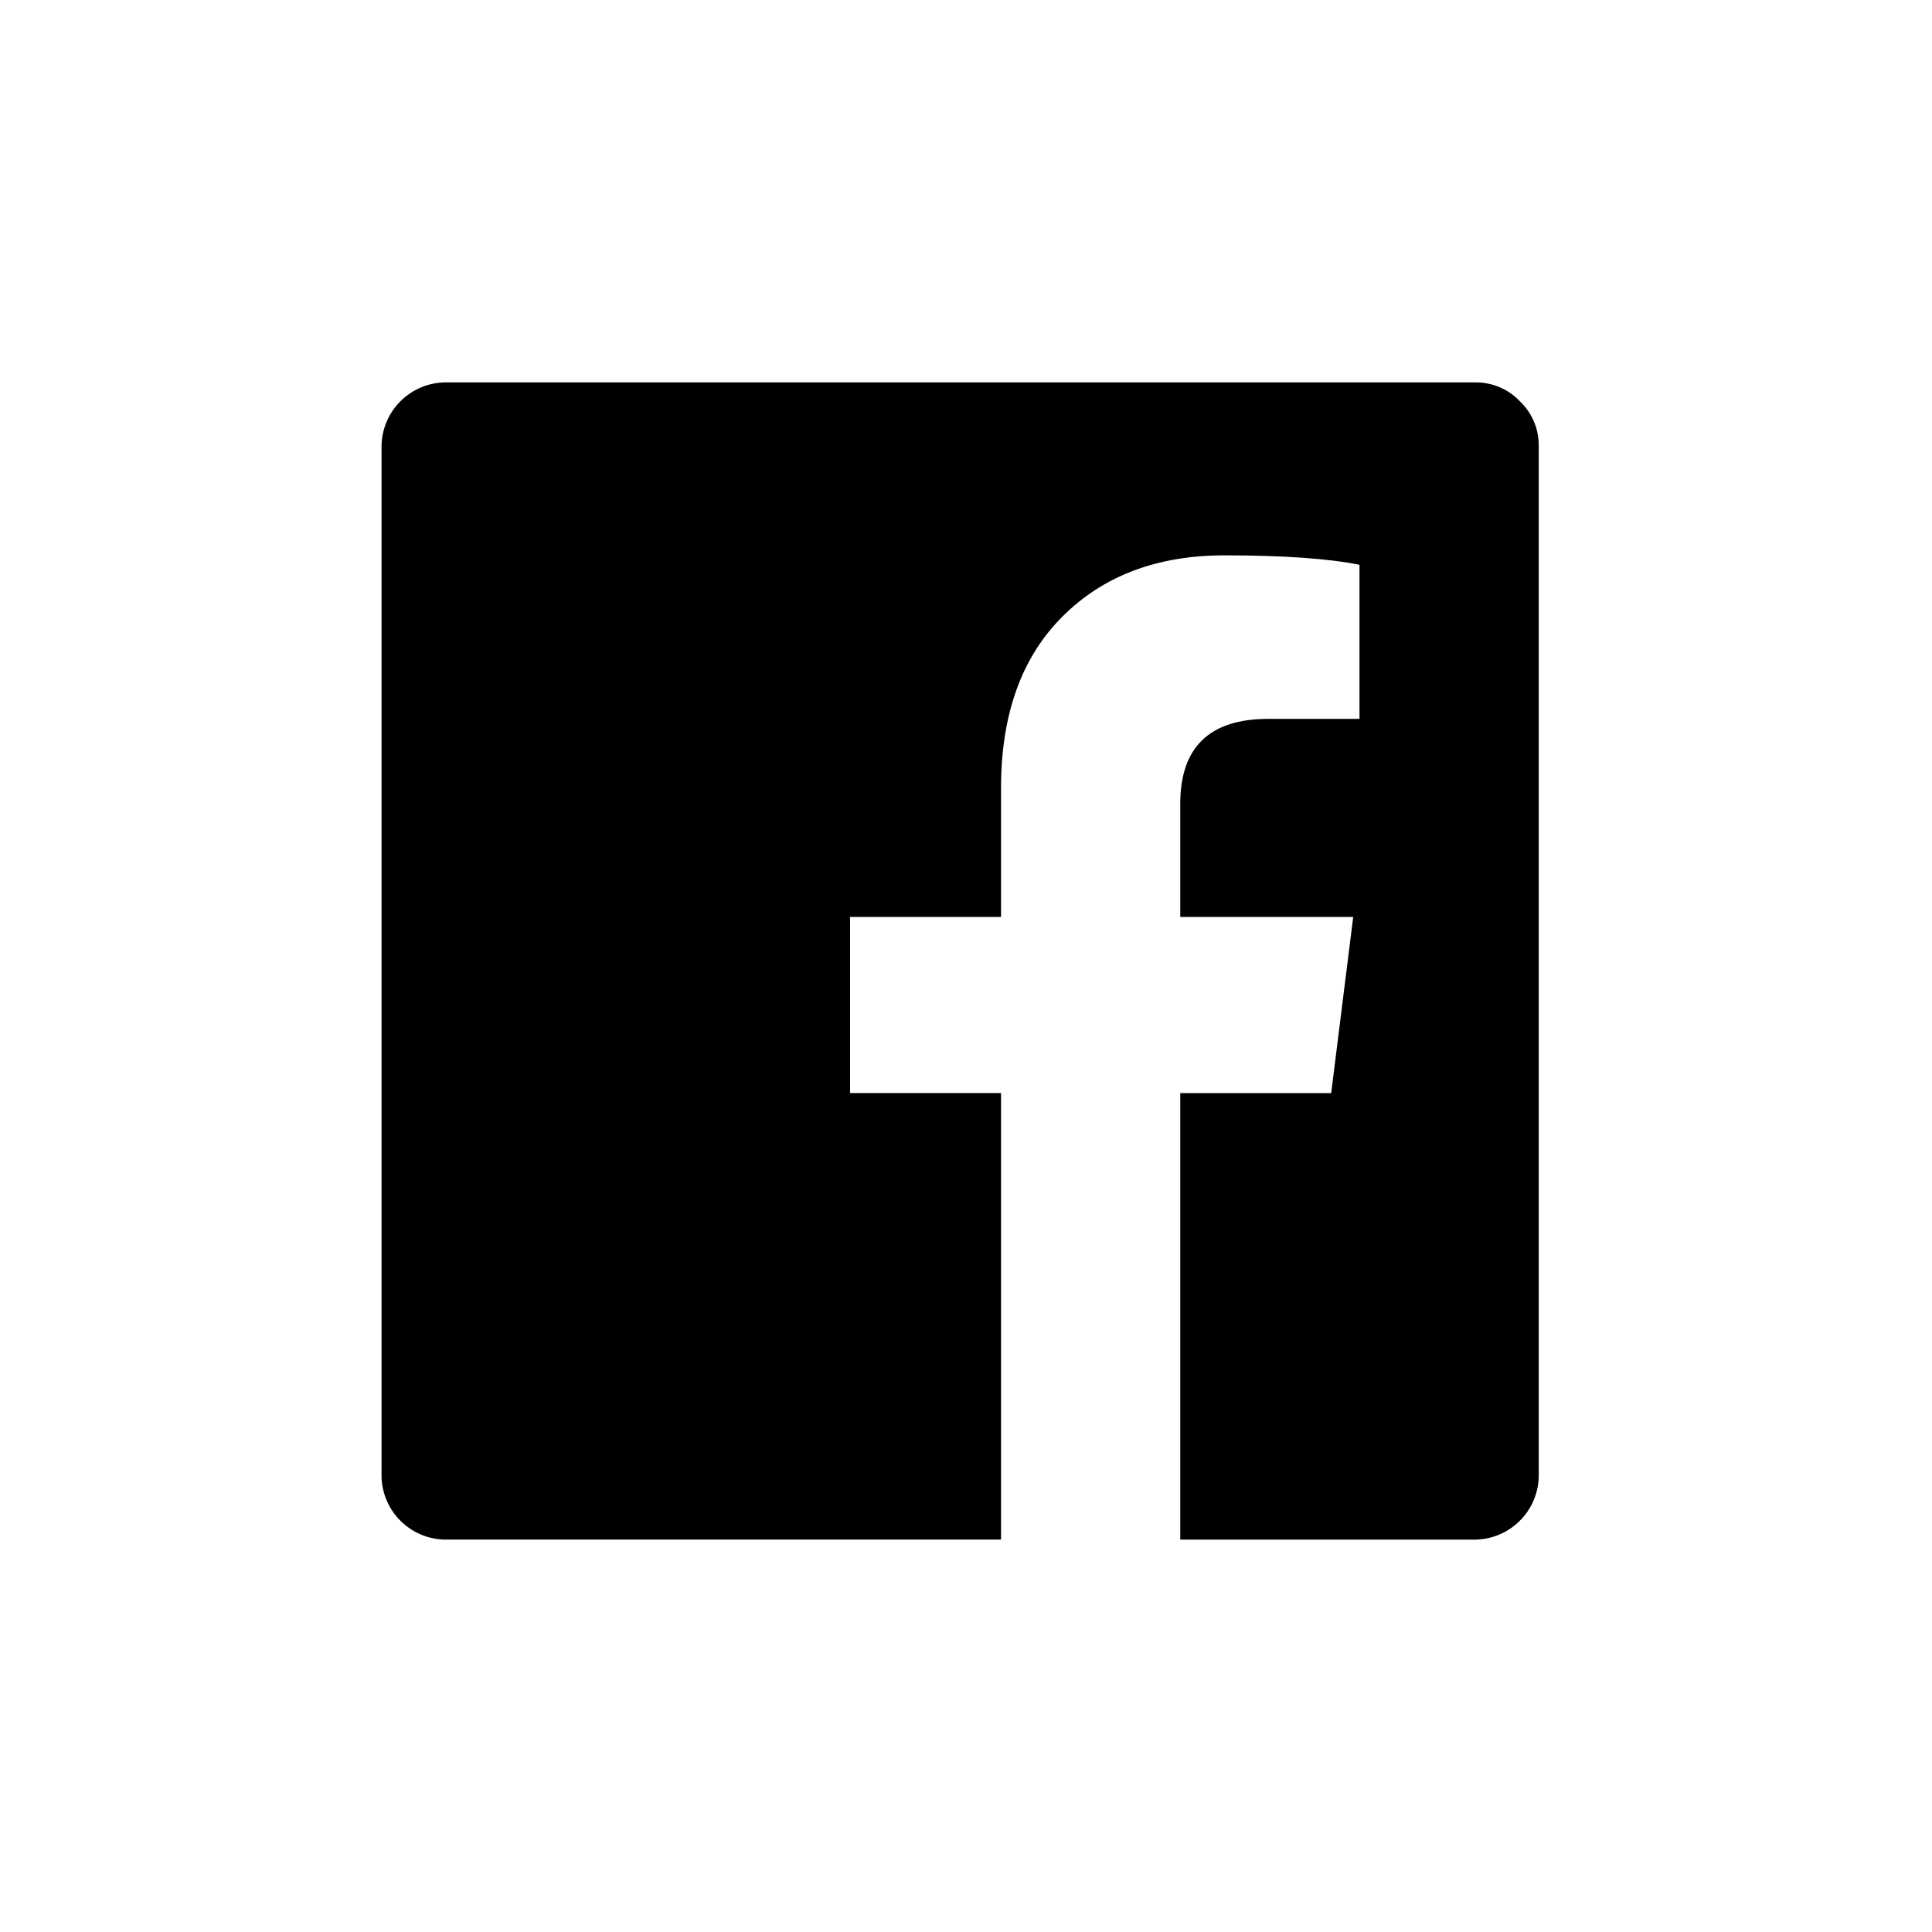
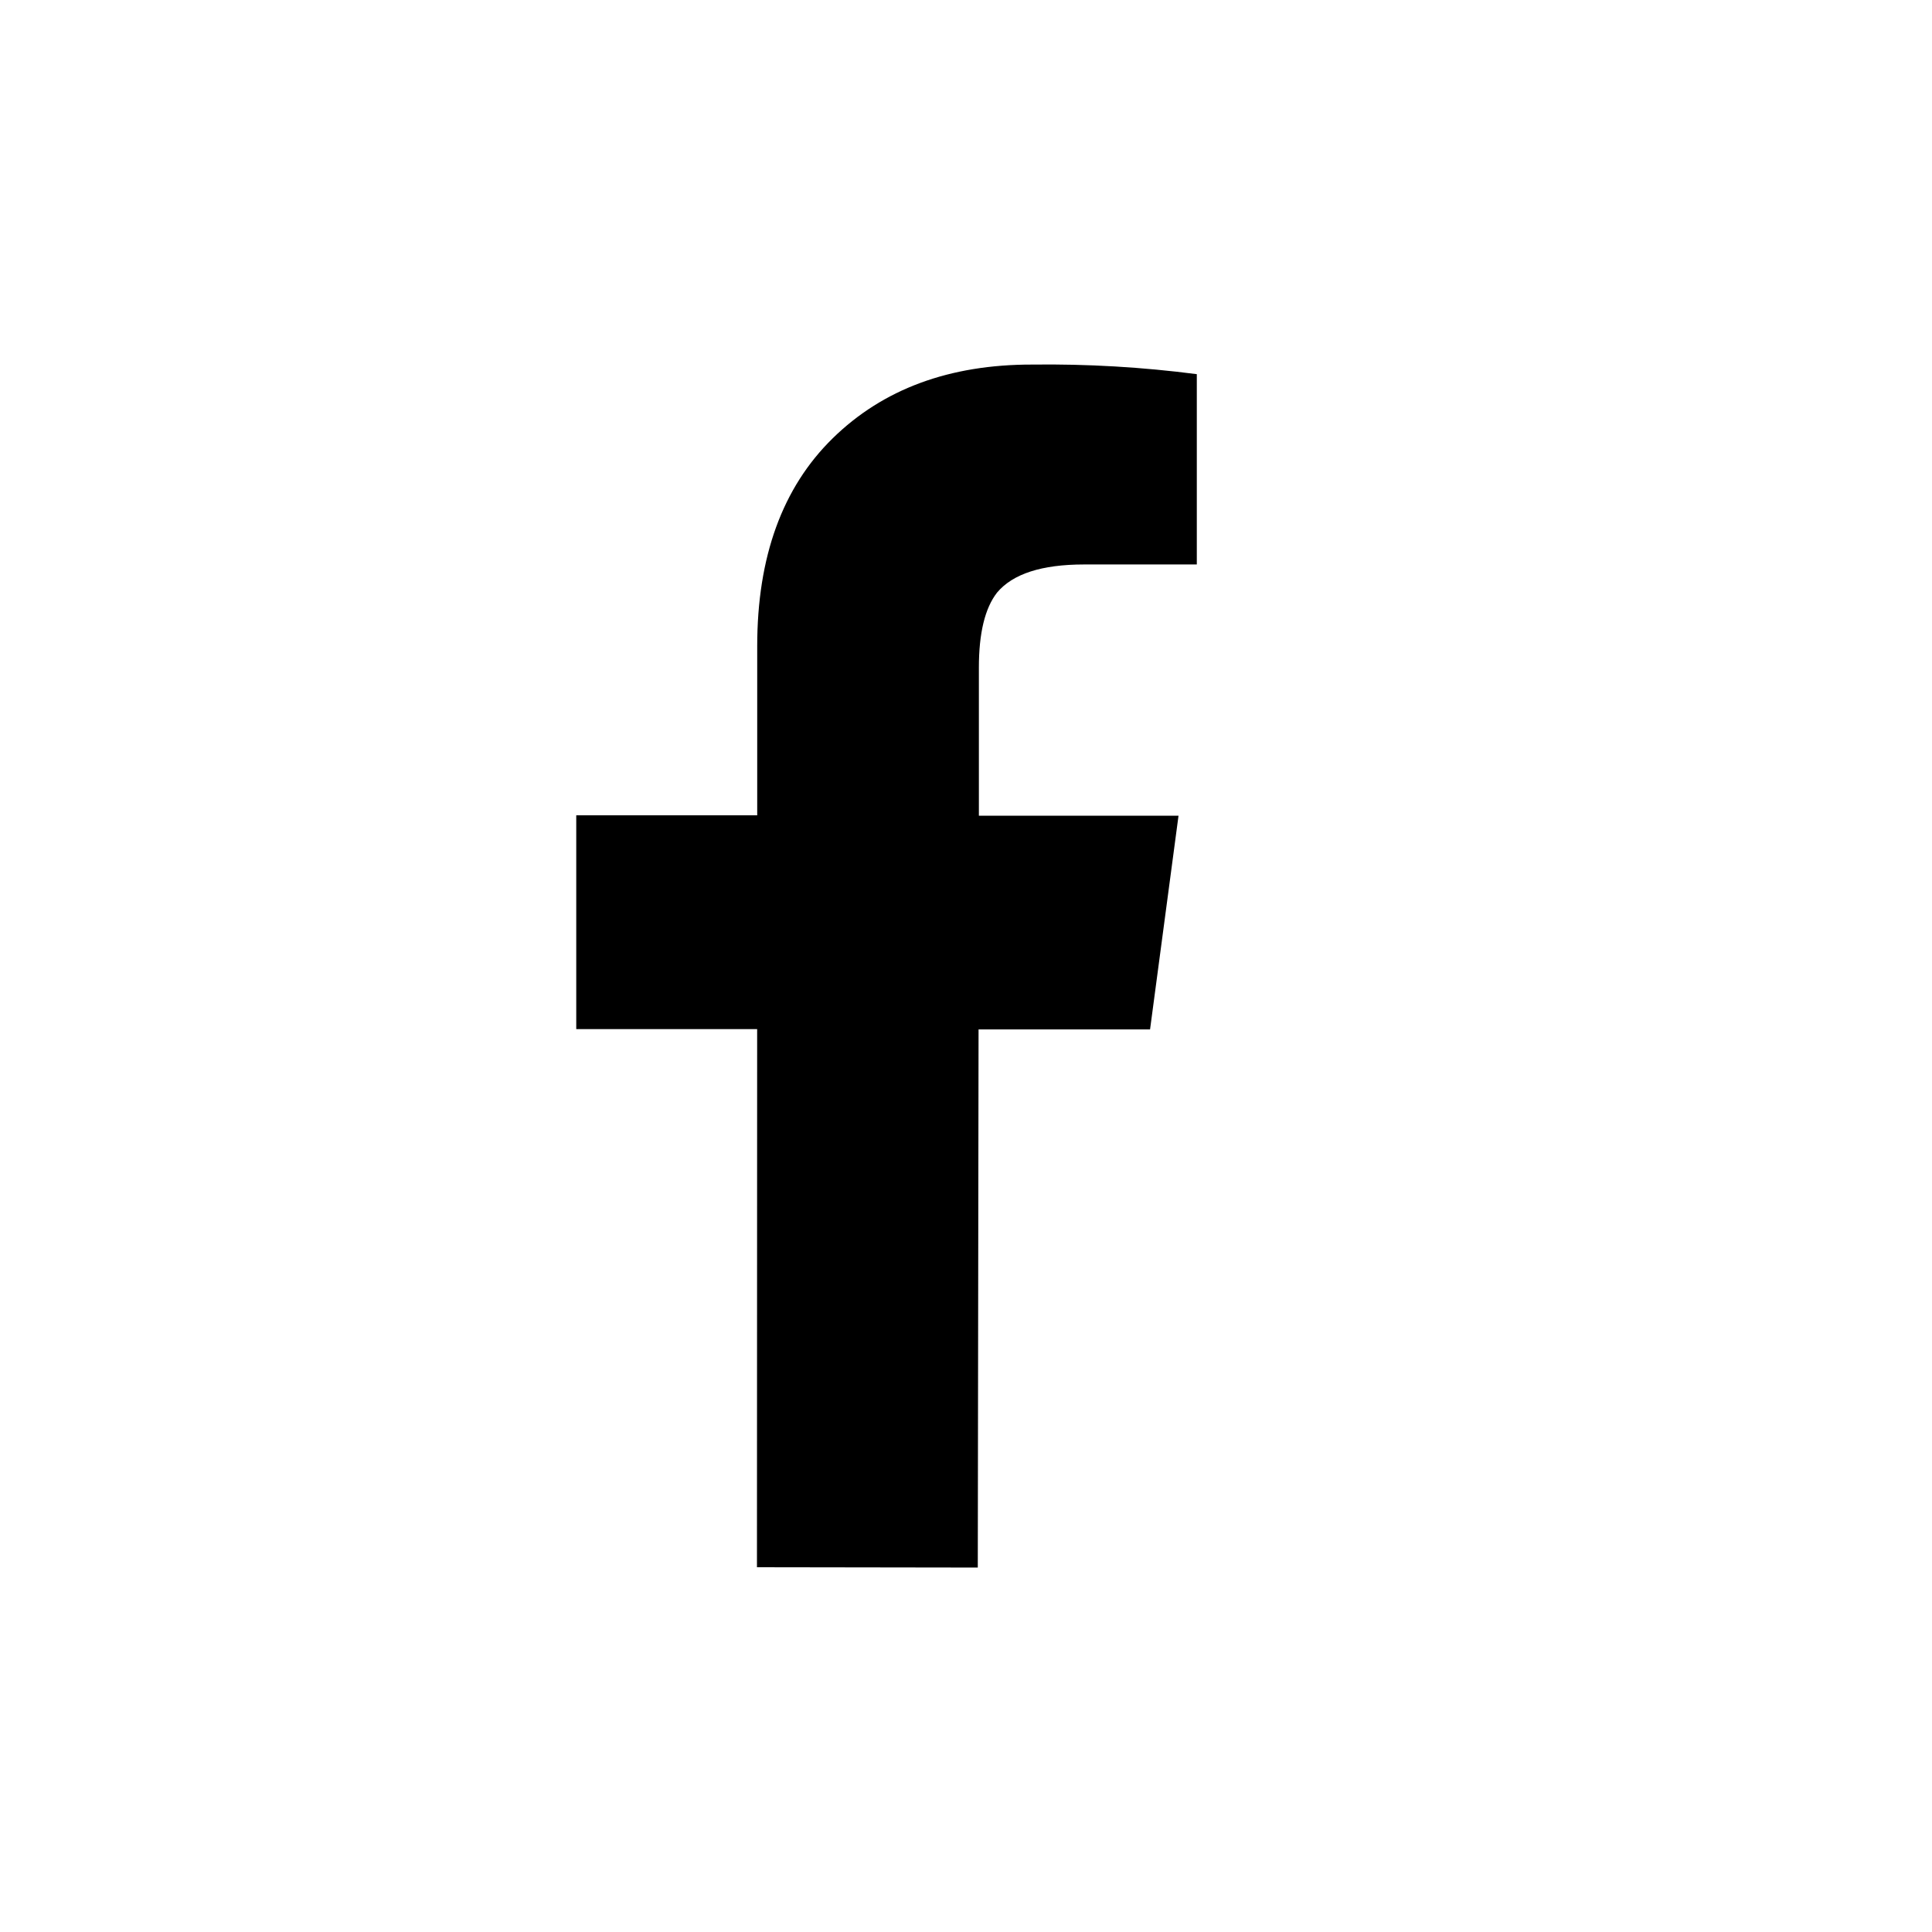
- <svg xmlns="http://www.w3.org/2000/svg" id="Layer_1" data-name="Layer 1" viewBox="0 0 300 300">
-   <path d="M236.004,62.31a9.373,9.373,0,0,1,2.93,6.836V229.302a10.013,10.013,0,0,1-9.766,9.766H183.27V169.732H206.707l3.418-27.344H183.27V124.81q0-13.184,13.672-13.184h14.16V87.7q-7.324-1.465-20.996-1.465-15.633,0-25.146,9.521-9.521,9.521-9.521,26.611v20.02H132v27.344h23.438v69.336H69.012a10.013,10.013,0,0,1-9.766-9.766V69.146A10.013,10.013,0,0,1,69.012,59.38H229.168A9.373,9.373,0,0,1,236.004,62.31Z" />
+ <svg xmlns="http://www.w3.org/2000/svg" viewBox="0 0 300 300">
+   <path d="M117.57,159.8l-28.09,0,0-33.2,28.1,0,0-26.27q0-20.79,11.72-32.27t31-11.45a180.51,180.51,0,0,1,25.54,1.49l0,29.55-17.51,0q-9.85,0-13.51,4.37Q152,95.64,152,103.66l0,23,31,0-4.42,33.19-26.63,0-.12,83.56-34.29-.05Z" />
</svg>
